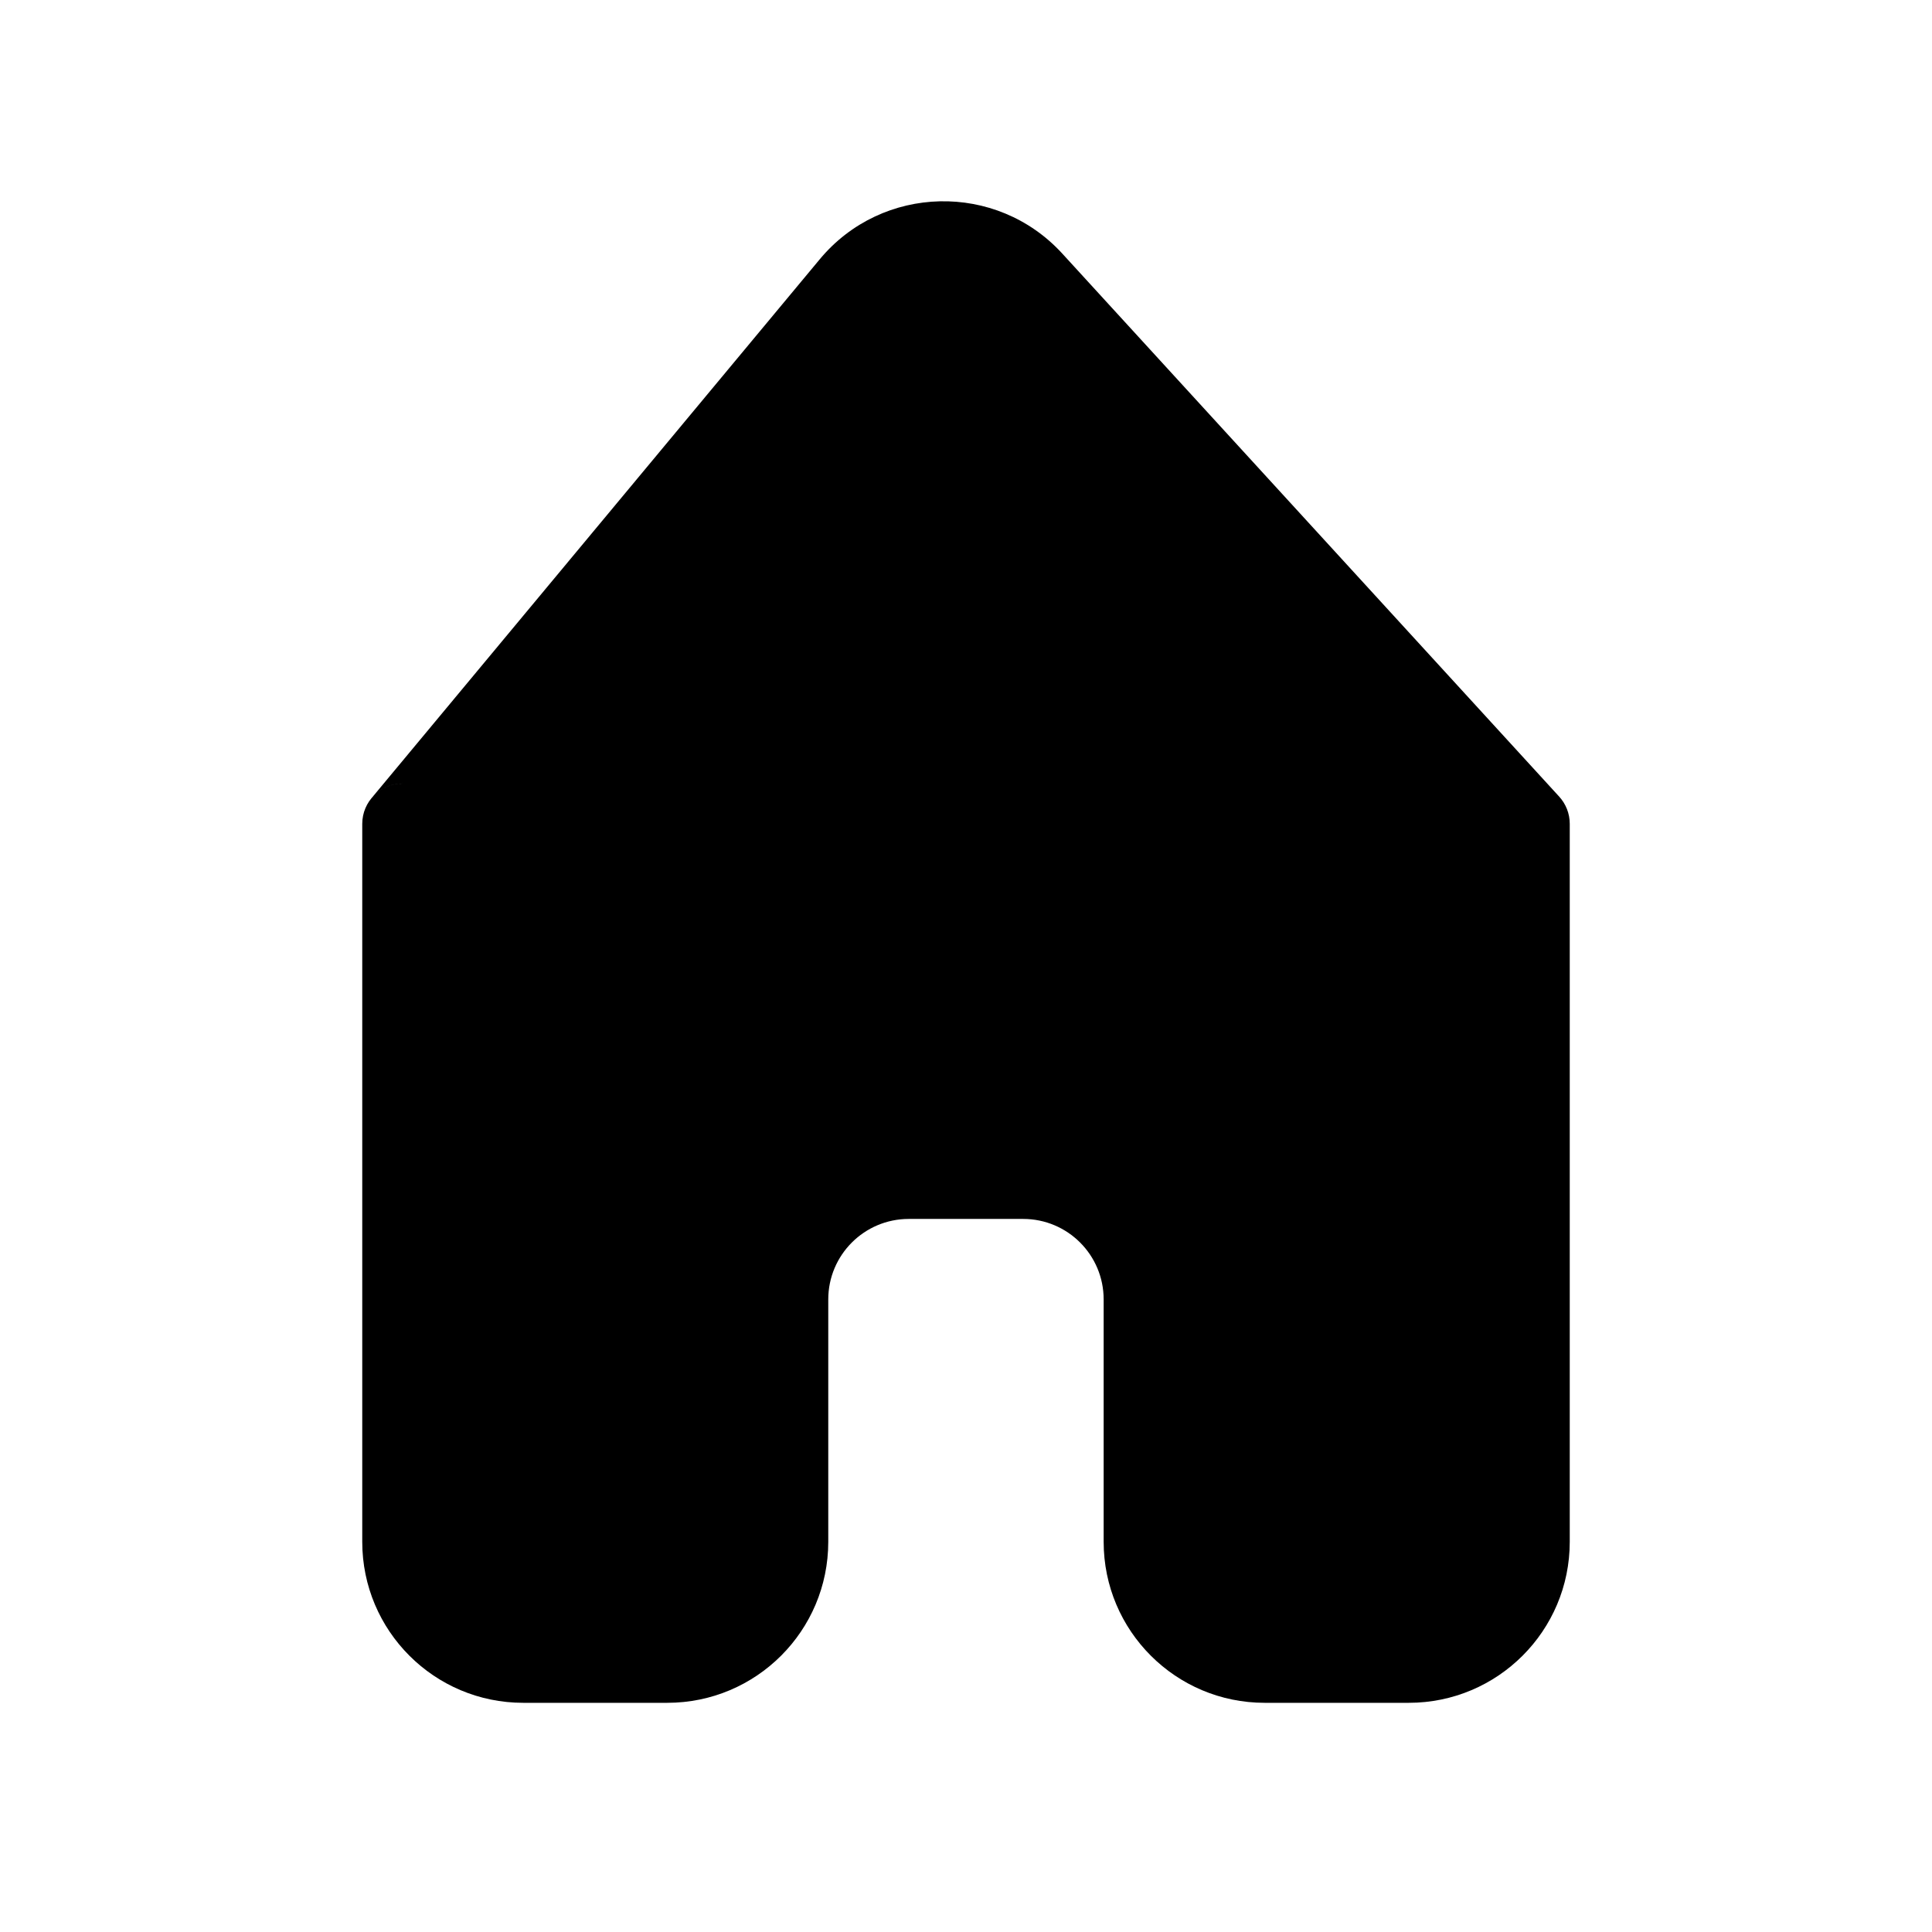
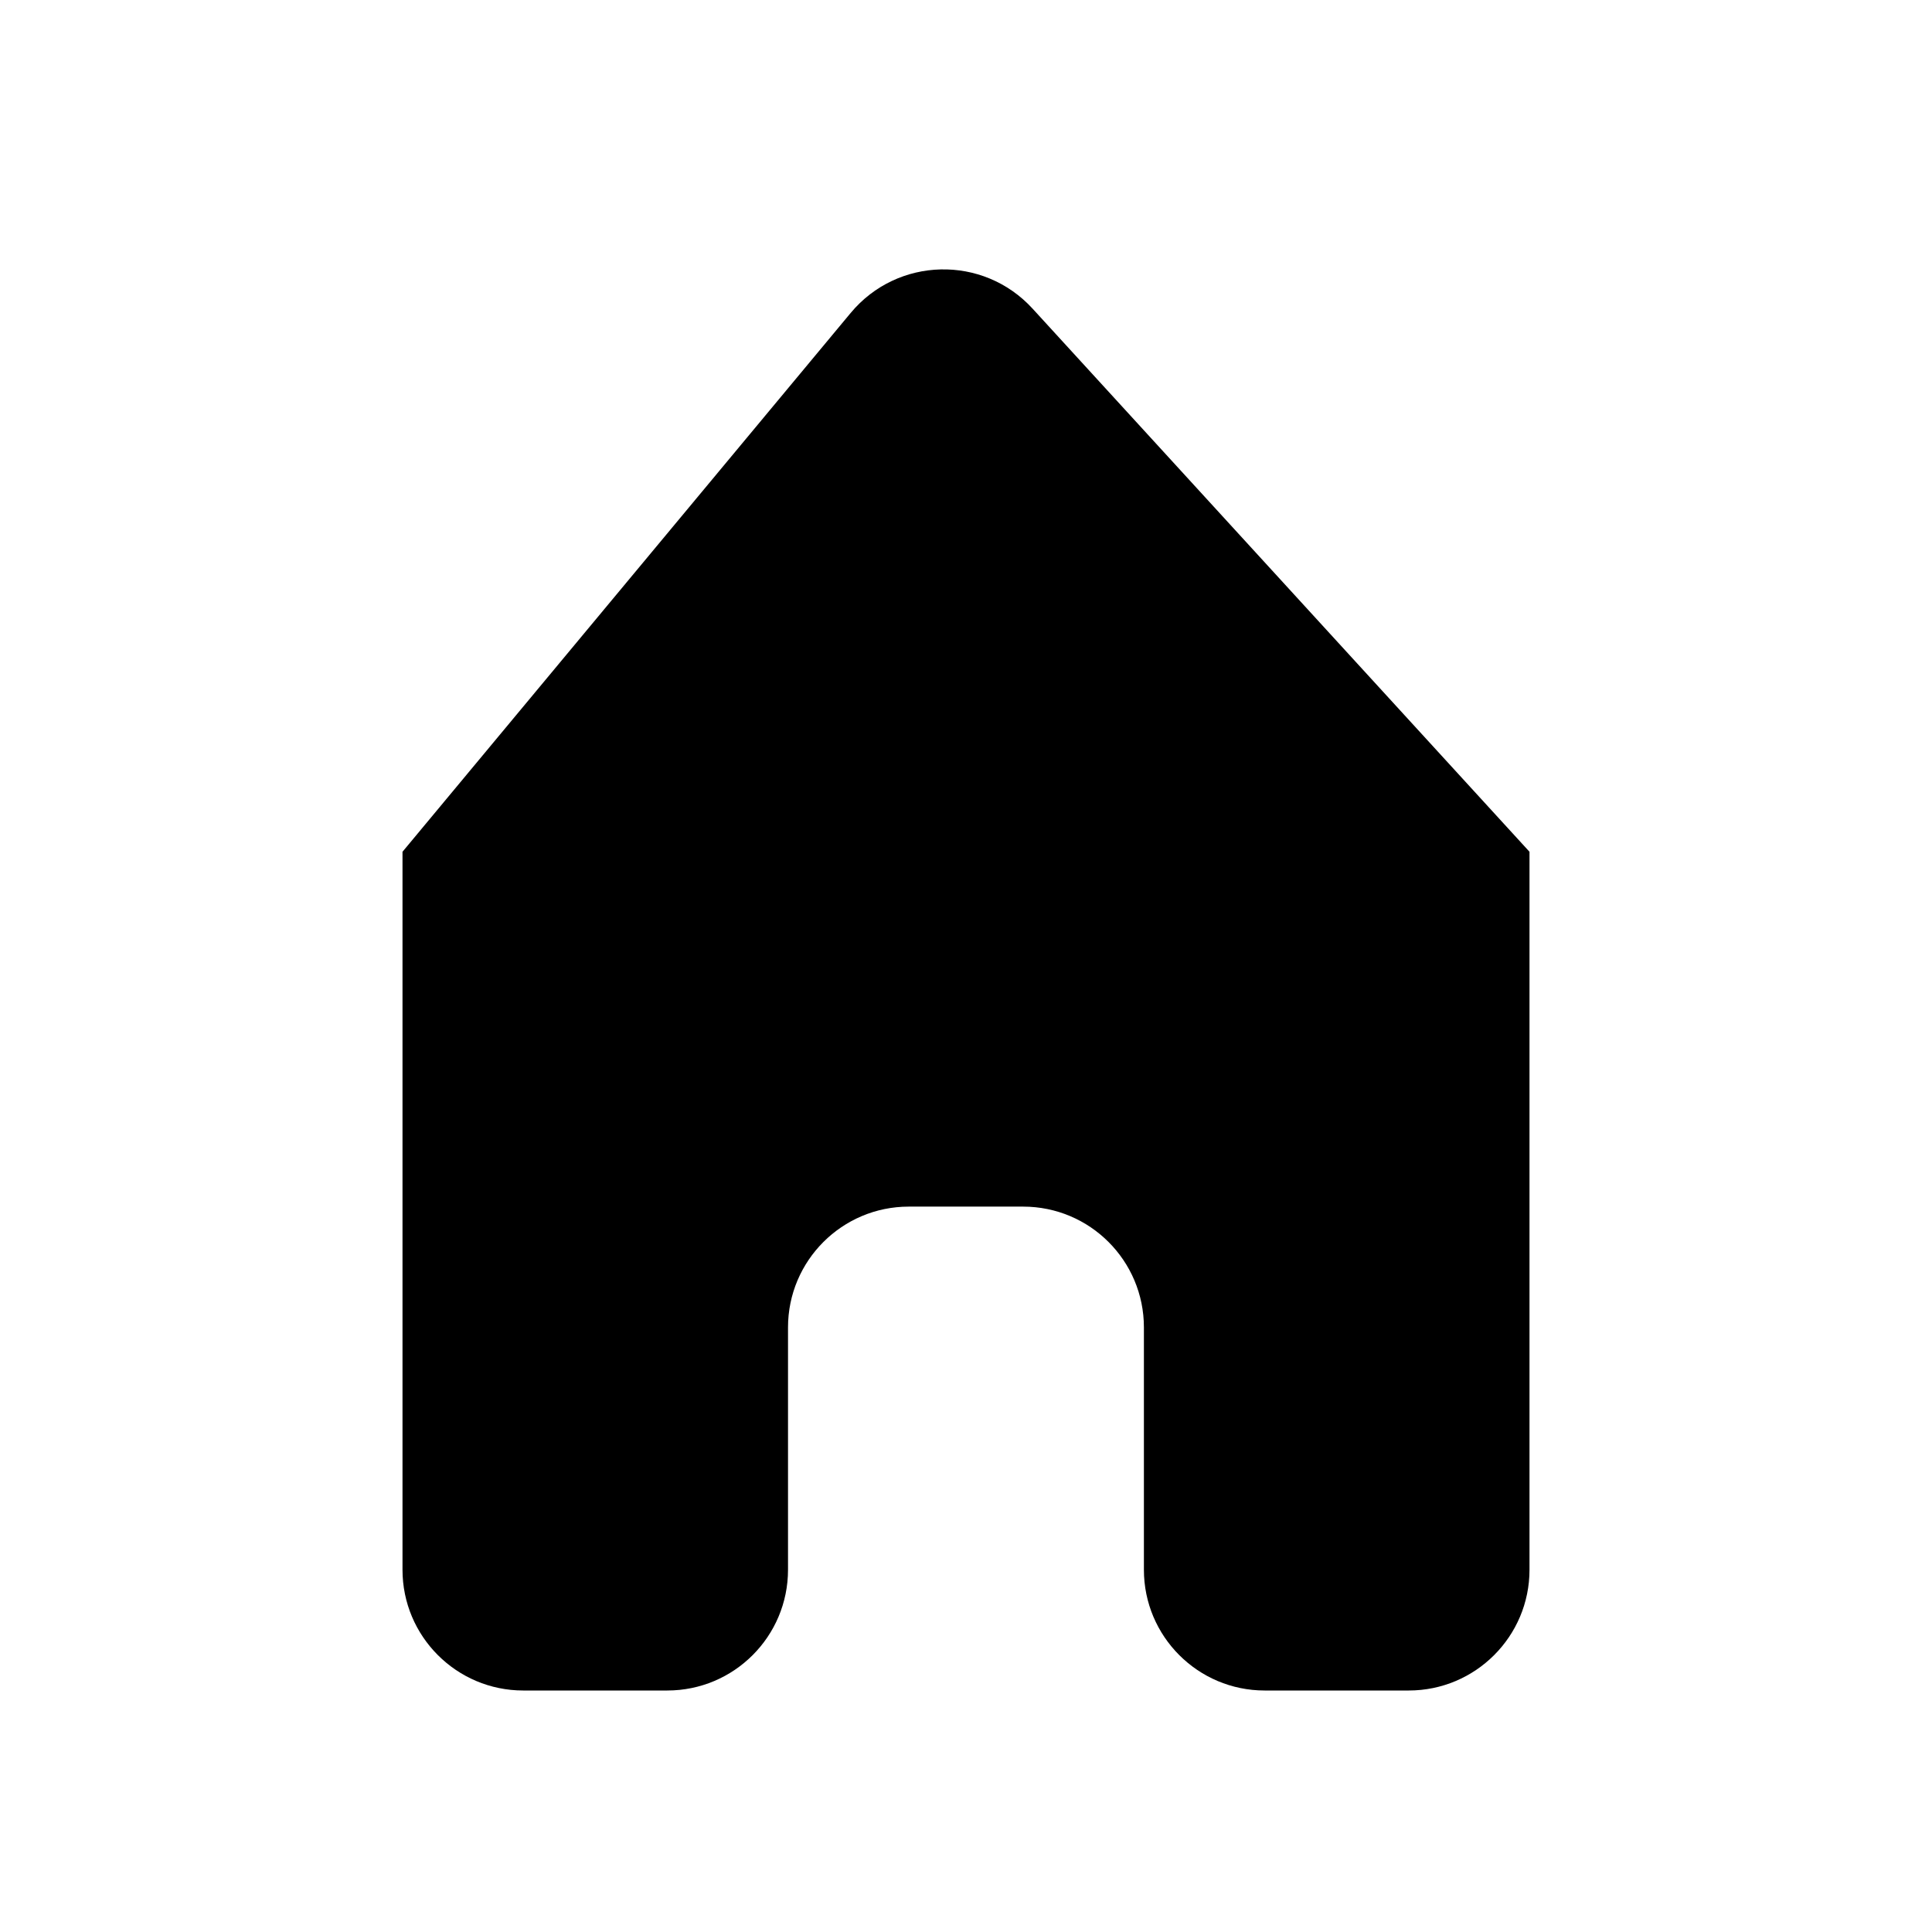
<svg xmlns="http://www.w3.org/2000/svg" width="24" height="24" viewBox="0 0 24 24" fill="none">
-   <path fill-rule="evenodd" clip-rule="evenodd" d="M12.827 3.487C12.213 2.817 11.149 2.842 10.567 3.541L5 10.234C5 10.234 5 10.234 5 10.234V10.234C5 10.234 5 10.234 5 10.234V10.234V19.153C5 19.982 5.672 20.653 6.5 20.653H8.289C9.118 20.653 9.789 19.982 9.789 19.153V16.142C9.789 15.314 10.461 14.642 11.289 14.642H12.71C13.539 14.642 14.21 15.314 14.21 16.142V19.153C14.21 19.982 14.882 20.653 15.71 20.653H17.5C18.328 20.653 19 19.982 19 19.153V10.234V10.234C19 10.234 19 10.234 19 10.234L12.827 3.487Z" fill="black" />
-   <path d="M19 10.234L18.631 10.571L19 10.234ZM5 10.234L4.616 9.914L5 10.234ZM5.384 10.554L10.952 3.861L10.183 3.221L4.616 9.914L5.384 10.554ZM5.5 10.234V10.234H4.5V10.234H5.5ZM5.5 19.153V10.234H4.5V19.153H5.5ZM8.289 20.153H6.5V21.153H8.289V20.153ZM10.289 19.153V16.142H9.289V19.153H10.289ZM11.289 15.142H12.71V14.142H11.289V15.142ZM13.71 16.142V19.153H14.71V16.142H13.71ZM17.5 20.153H15.71V21.153H17.5V20.153ZM18.5 10.234V19.153H19.5V10.234H18.5ZM12.458 3.825L18.631 10.571L19.369 9.896L13.196 3.15L12.458 3.825ZM17.5 21.153C18.605 21.153 19.5 20.258 19.5 19.153H18.5C18.5 19.706 18.052 20.153 17.5 20.153V21.153ZM13.71 19.153C13.71 20.258 14.606 21.153 15.71 21.153V20.153C15.158 20.153 14.71 19.706 14.71 19.153H13.71ZM12.71 15.142C13.263 15.142 13.71 15.59 13.71 16.142H14.71C14.71 15.038 13.815 14.142 12.71 14.142V15.142ZM10.289 16.142C10.289 15.59 10.737 15.142 11.289 15.142V14.142C10.185 14.142 9.289 15.038 9.289 16.142H10.289ZM4.5 19.153C4.5 20.258 5.395 21.153 6.5 21.153V20.153C5.948 20.153 5.5 19.706 5.5 19.153H4.5ZM5 9.734C4.724 9.734 4.5 9.958 4.5 10.234H5.5C5.5 10.51 5.276 10.734 5 10.734V9.734ZM10.952 3.861C11.339 3.395 12.049 3.378 12.458 3.825L13.196 3.15C12.378 2.256 10.958 2.289 10.183 3.221L10.952 3.861ZM8.289 21.153C9.394 21.153 10.289 20.258 10.289 19.153H9.289C9.289 19.706 8.842 20.153 8.289 20.153V21.153ZM19.5 10.234C19.5 10.105 19.451 9.986 19.369 9.896L18.631 10.571C18.549 10.482 18.5 10.363 18.5 10.234H19.5ZM4.616 9.914C4.711 9.8 4.851 9.734 5 9.734V10.734C5.149 10.734 5.289 10.668 5.384 10.554L4.616 9.914Z" fill="black" />
+   <path fill-rule="evenodd" clip-rule="evenodd" d="M12.827 3.834C12.213 3.163 11.149 3.188 10.567 3.888L5 10.581C5 10.581 5 10.581 5 10.581V10.581C5 10.581 5 10.581 5 10.581V10.581V19.5C5 20.328 5.672 21 6.5 21H8.289C9.118 21 9.789 20.328 9.789 19.5V16.489C9.789 15.661 10.461 14.989 11.289 14.989H12.71C13.539 14.989 14.21 15.661 14.21 16.489V19.5C14.21 20.328 14.882 21 15.71 21H17.5C18.328 21 19 20.328 19 19.5V10.581V10.581C19 10.581 19 10.581 19 10.581L12.827 3.834Z" fill="black" />
</svg>
